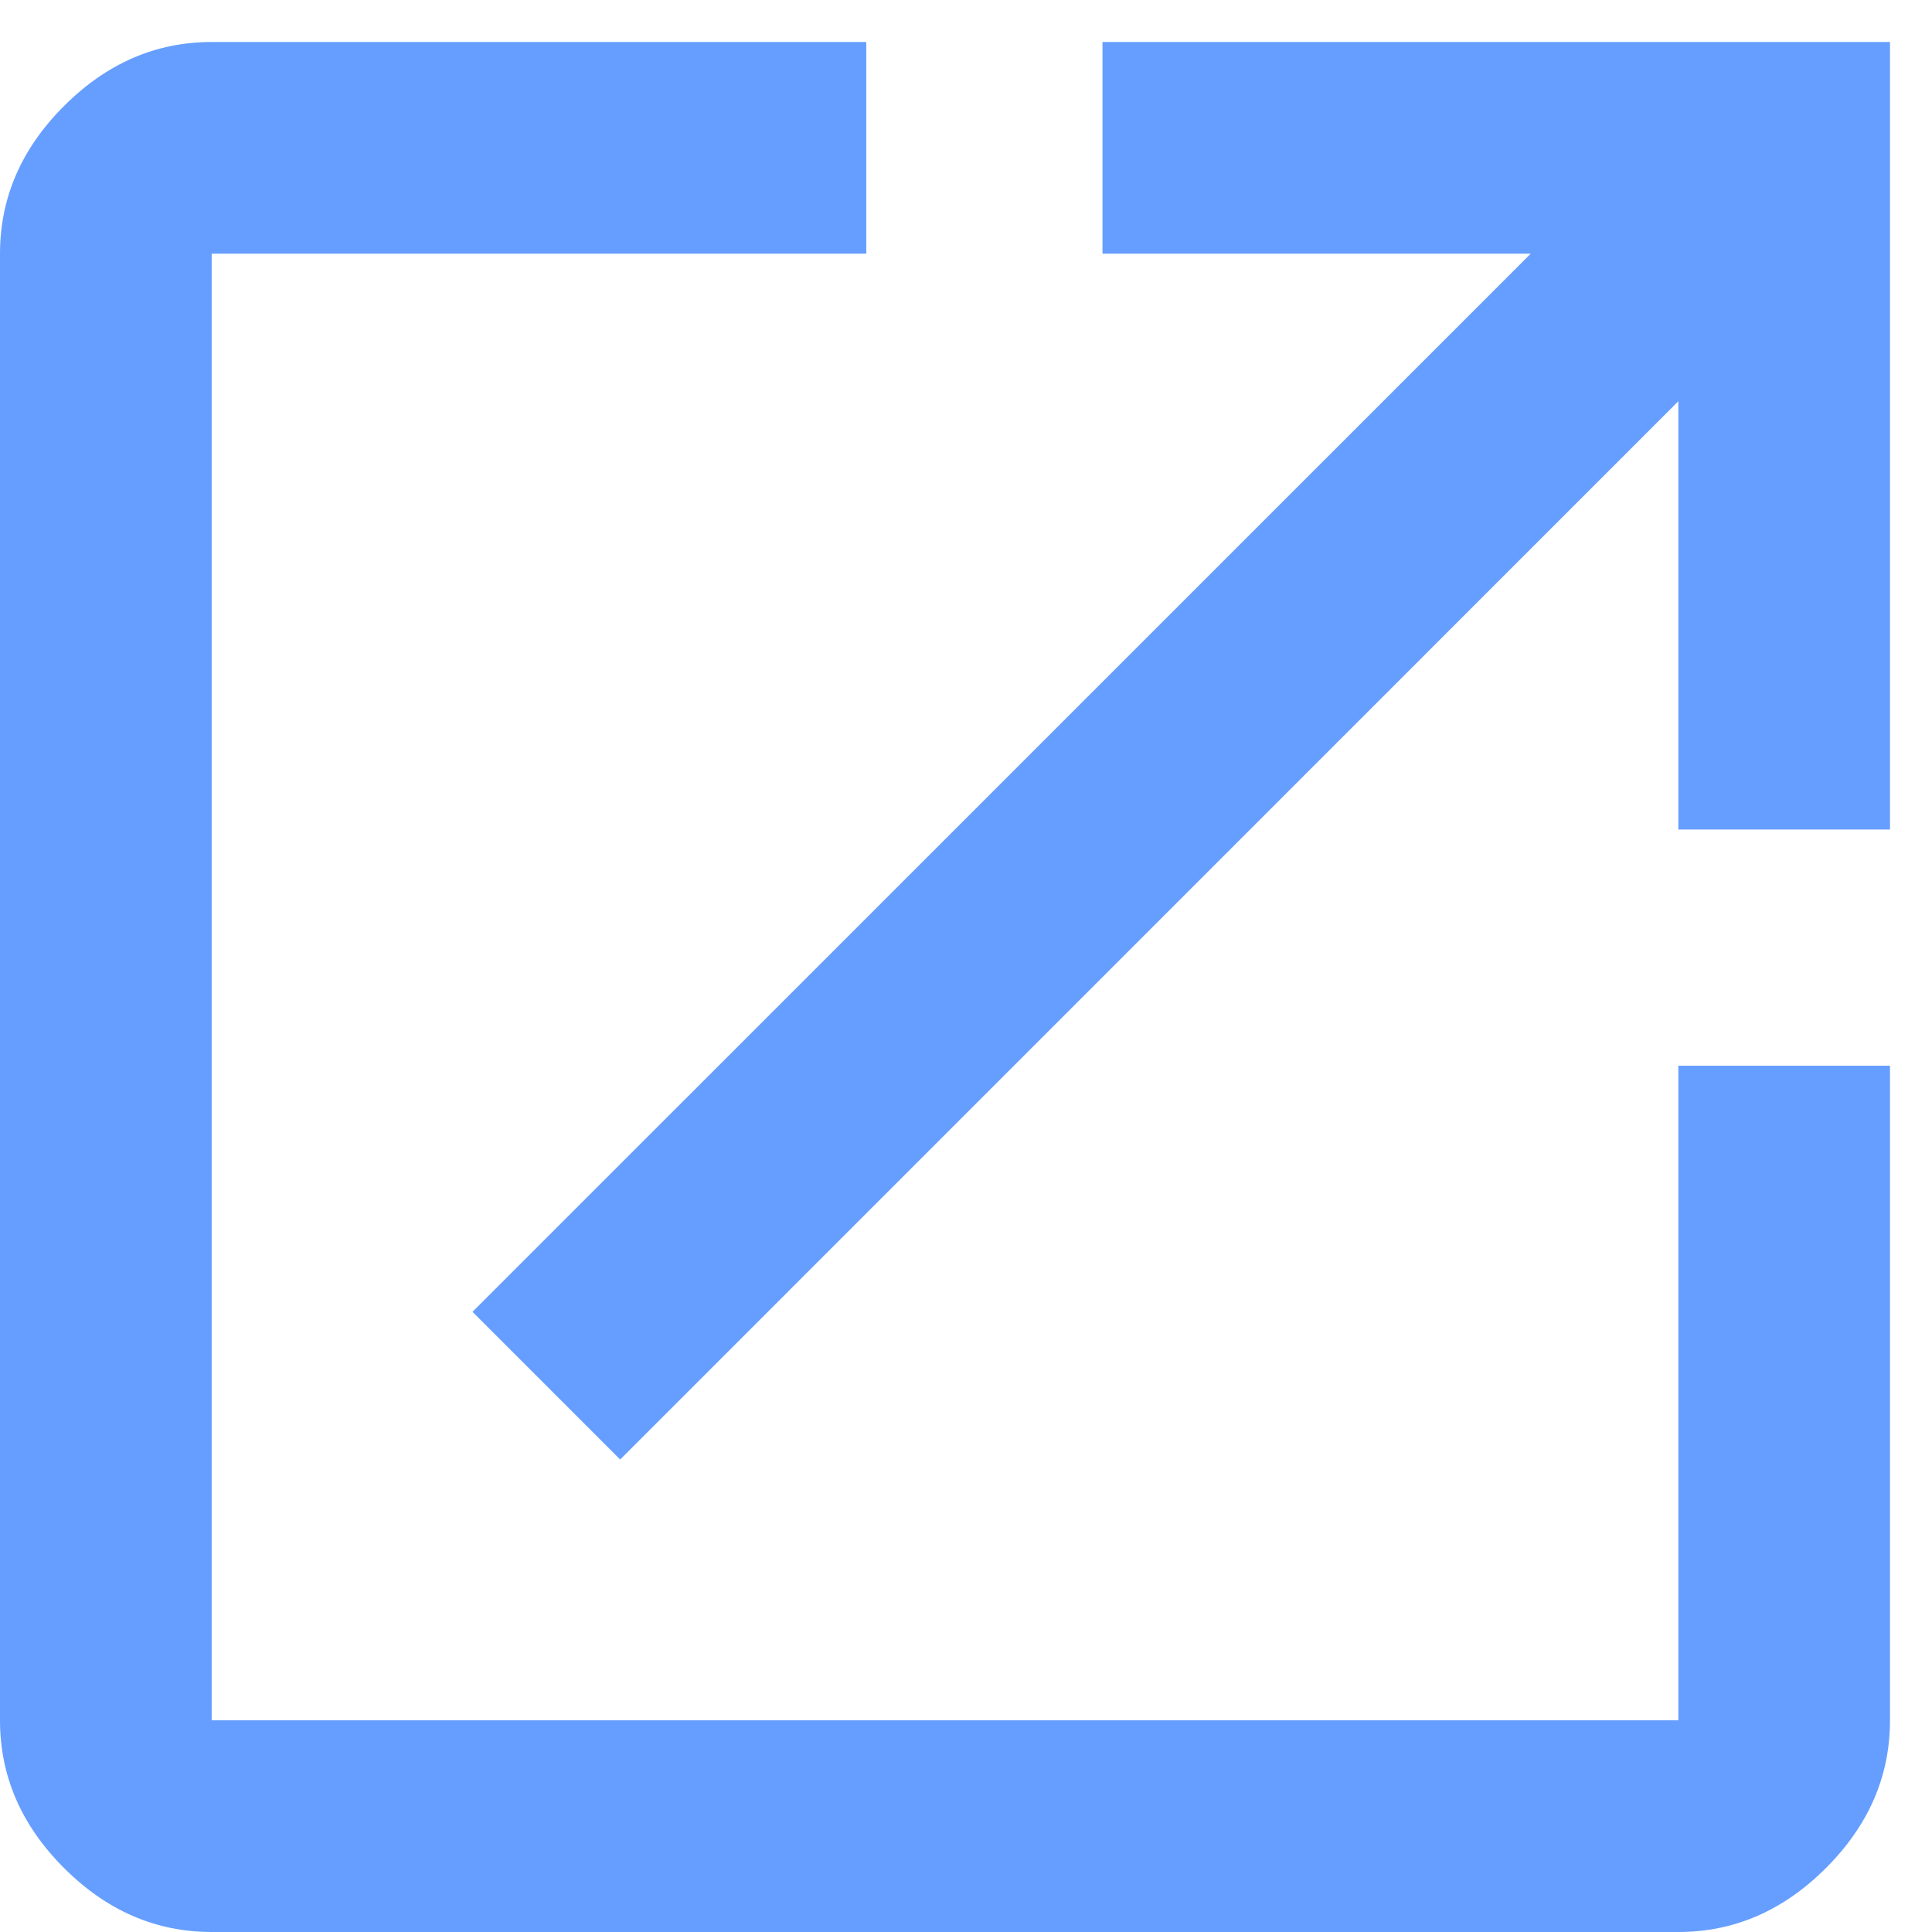
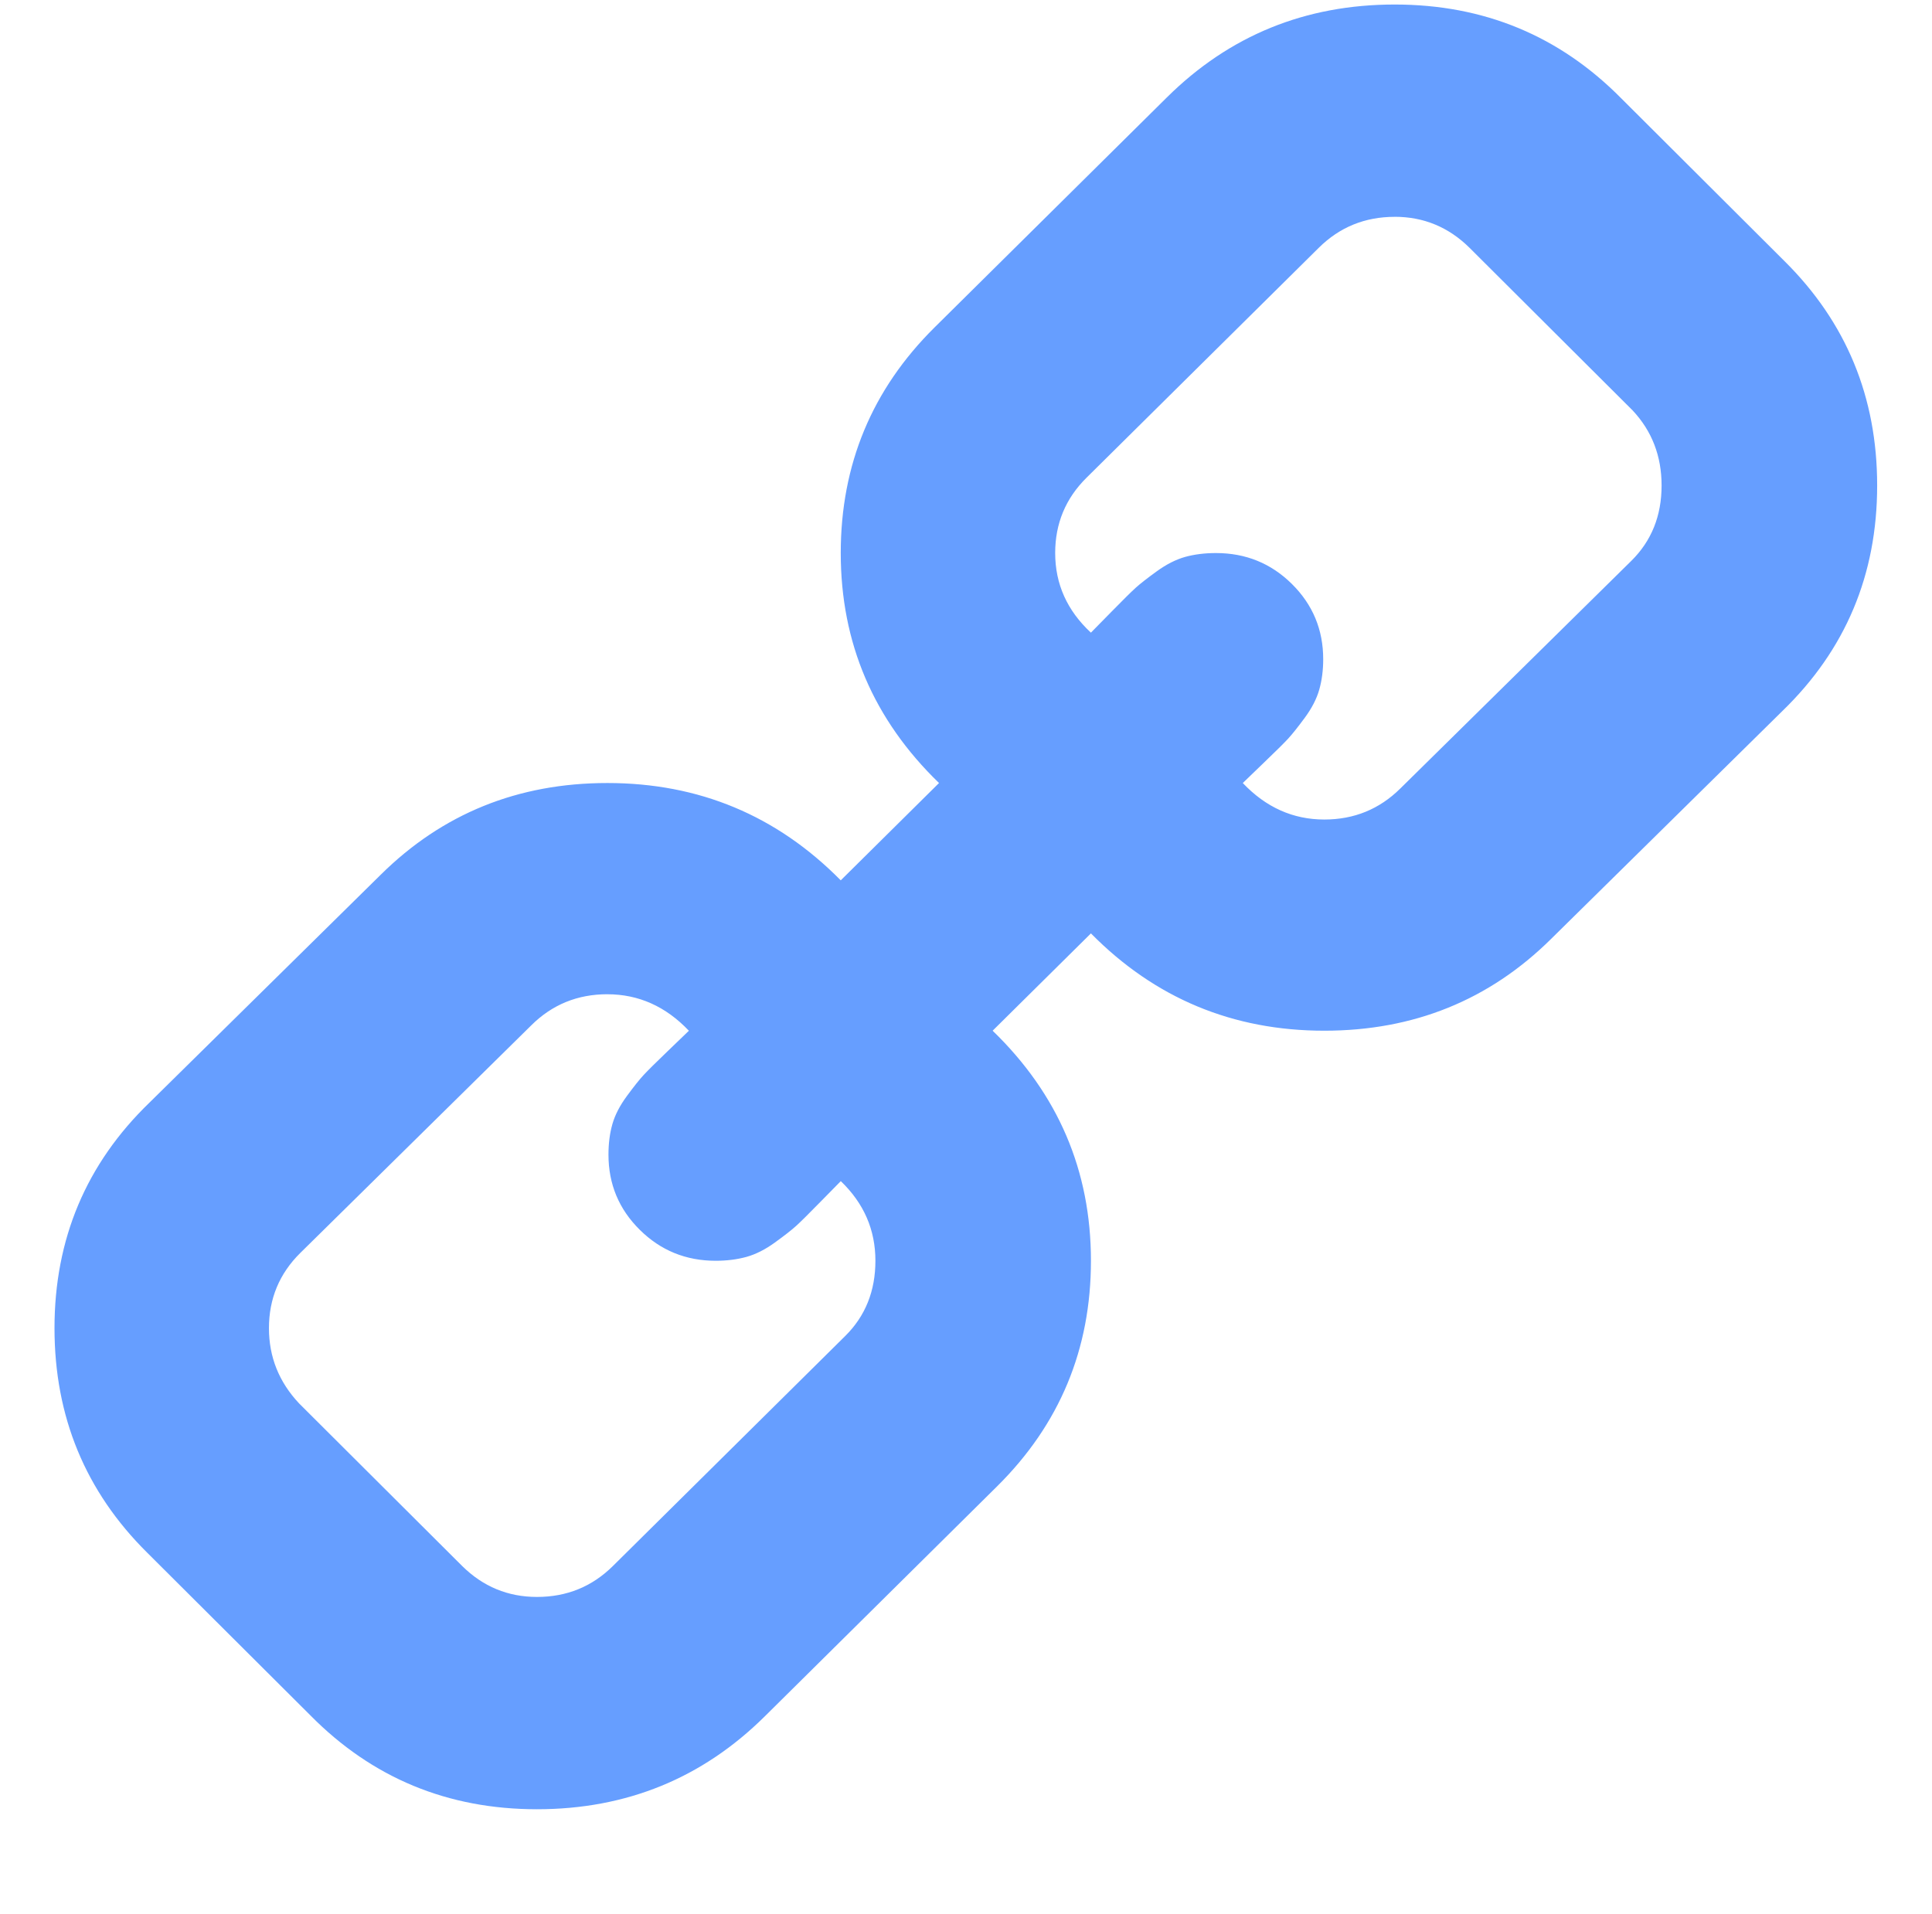
- <svg xmlns="http://www.w3.org/2000/svg" width="23" height="23" viewBox="0 0 23 23">
-   <path d="M19.98 20.48v-7.793h2.52v7.793c0 .665-.254 1.25-.762 1.758S20.645 23 19.98 23H2.52c-.665 0-1.25-.254-1.758-.762S0 21.145 0 20.48V3.02c0-.665.254-1.25.762-1.758S1.855.5 2.52.5h7.793v2.52H2.52v17.46h17.46zM13.125.5H22.5v9.375h-2.52V4.777L7.383 17.375l-1.758-1.758L18.223 3.02h-5.098V.5z" fill="#669EFF" fill-rule="evenodd" />
+ <svg xmlns="http://www.w3.org/2000/svg" width="106" height="105" viewBox="0 0 106 105">
+   <defs>
+     <linearGradient x1="50%" y1="0%" x2="50%" y2="100%">
+       <stop stop-opacity="0" offset="0%" />
+       <stop offset="100%" />
+     </linearGradient>
+     <linearGradient x1="50%" y1="0%" x2="50%" y2="100%">
+       <stop stop-color="#fff" offset="0%" />
+       <stop stop-color="#fff" stop-opacity="0" offset="100%" />
+     </linearGradient>
+   </defs>
+   <g fill="none" fill-rule="evenodd">
+     <g fill="#669EFF">
+       <g>
+         <g>
+           <path d="M76.52 11.898c-1.634 0-3.023.567-4.166 1.7l-12.746 12.62c-1.143 1.133-1.715 2.51-1.715 4.127 0 1.7.653 3.155 1.96 4.37.123-.123.5-.507 1.134-1.154.633-.646 1.072-1.08 1.318-1.304.245-.222.633-.526 1.164-.91.53-.384 1.05-.647 1.56-.79.512-.14 1.074-.21 1.686-.21 1.634 0 3.023.565 4.167 1.698 1.144 1.133 1.716 2.508 1.716 4.126 0 .607-.073 1.163-.216 1.67-.143.504-.408 1.02-.796 1.546-.388.526-.695.91-.92 1.153-.224.242-.663.677-1.317 1.304-.653.627-1.04 1-1.163 1.122 1.266 1.335 2.757 2.003 4.473 2.003 1.634 0 3.023-.568 4.167-1.7l12.683-12.5c1.103-1.093 1.655-2.468 1.655-4.127 0-1.618-.53-2.993-1.593-4.126l-8.946-8.92c-1.144-1.132-2.513-1.7-4.106-1.7zM33.322 54.556c-1.634 0-3.023.566-4.167 1.7l-12.684 12.5c-1.143 1.132-1.715 2.507-1.715 4.125 0 1.58.552 2.954 1.655 4.128l8.946 8.92c1.144 1.132 2.512 1.698 4.105 1.698 1.635 0 3.024-.566 4.168-1.7l12.745-12.62c1.103-1.092 1.655-2.468 1.655-4.126 0-1.7-.634-3.155-1.9-4.37-.123.122-.5.507-1.134 1.154-.633.647-1.072 1.082-1.317 1.304-.245.223-.633.526-1.164.91-.53.385-1.052.648-1.563.79-.51.14-1.072.212-1.685.212-1.634 0-3.023-.566-4.166-1.7-1.145-1.132-1.717-2.507-1.717-4.125 0-.607.07-1.163.214-1.67.143-.505.41-1.02.797-1.546.388-.527.694-.912.92-1.154.224-.243.663-.678 1.316-1.305.654-.626 1.042-1 1.165-1.122-1.267-1.334-2.758-2.002-4.473-2.002zM76.52.248c4.902 0 9.048 1.72 12.44 5.158l8.945 8.92c3.39 3.357 5.086 7.463 5.086 12.317 0 4.895-1.735 9.02-5.208 12.38L85.1 51.522c-3.392 3.357-7.538 5.035-12.44 5.035-5.025 0-9.293-1.78-12.806-5.34l-5.393 5.34c3.596 3.48 5.394 7.687 5.394 12.622 0 4.854-1.716 8.98-5.148 12.378L41.96 94.18c-3.43 3.398-7.597 5.097-12.5 5.097-4.9 0-9.047-1.72-12.437-5.158L8.077 85.2C4.687 81.84 2.99 77.735 2.99 72.88c0-4.894 1.737-9.02 5.21-12.377l12.683-12.5c3.39-3.358 7.537-5.037 12.44-5.037 5.023 0 9.292 1.78 12.805 5.34l5.392-5.34c-3.595-3.48-5.392-7.686-5.392-12.62 0-4.856 1.716-8.982 5.147-12.38L64.02 5.346c3.432-3.4 7.598-5.098 12.5-5.098z" />
+         </g>
+       </g>
+     </g>
+   </g>
</svg>
